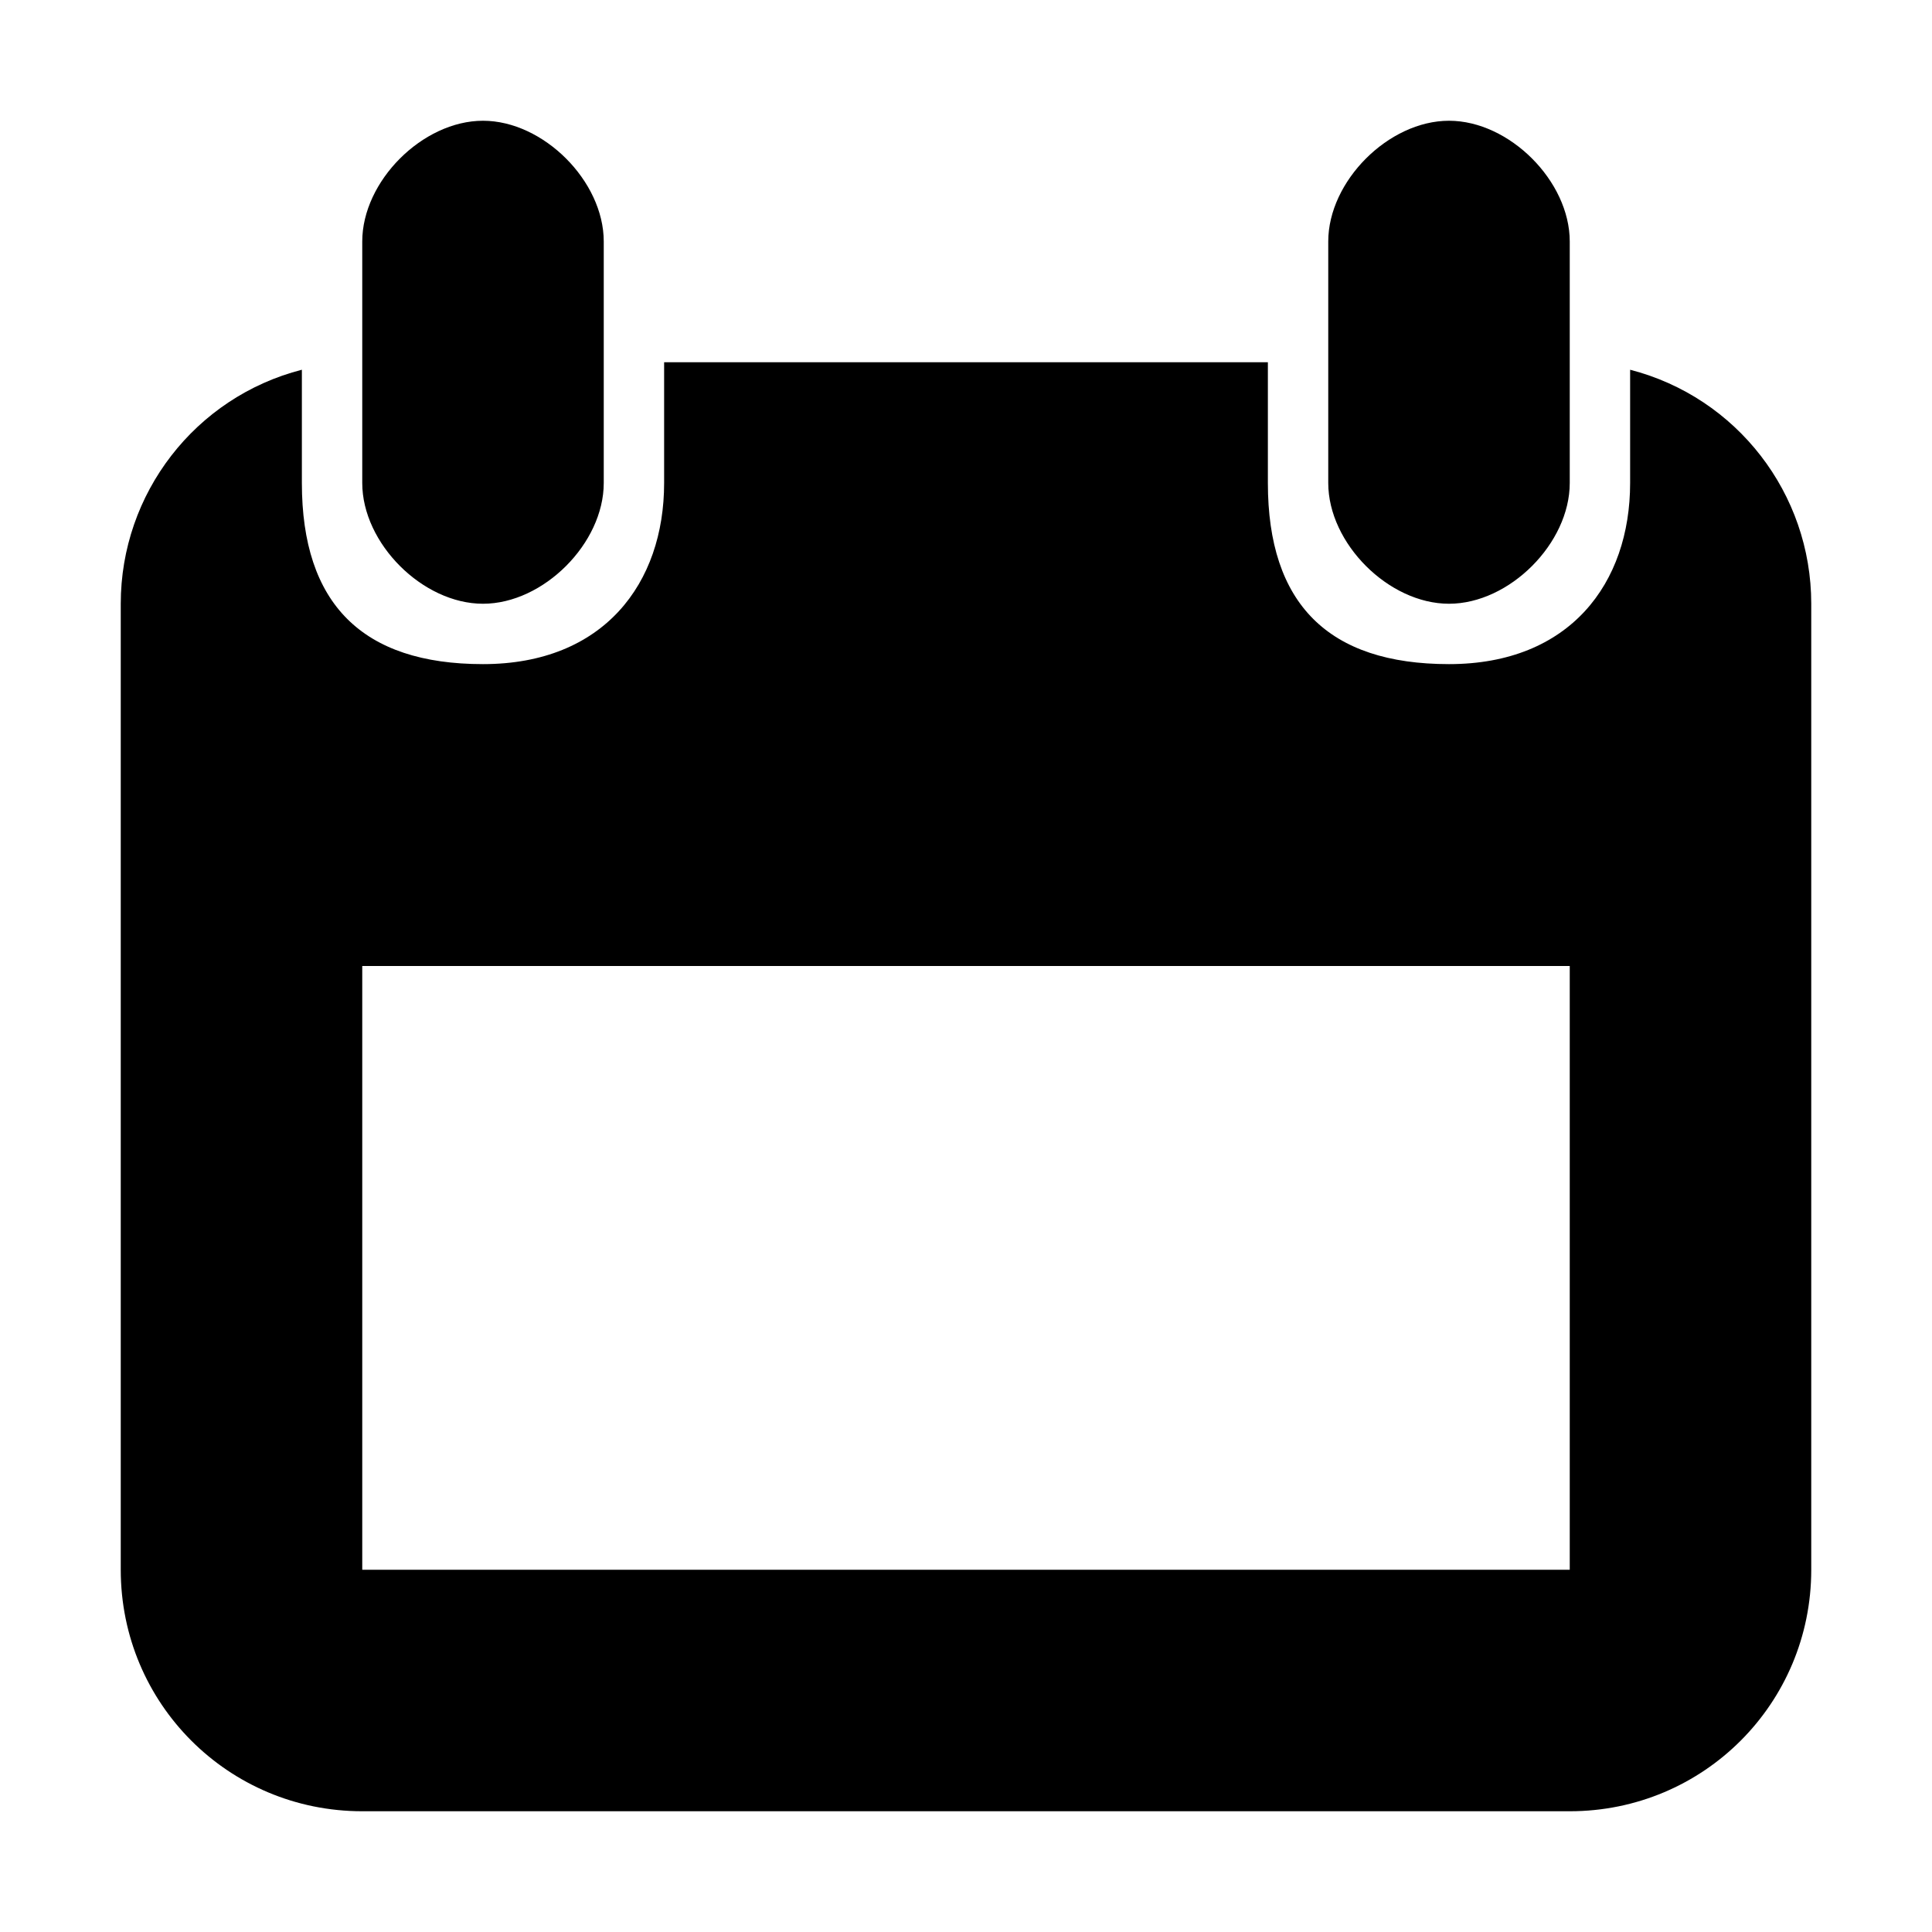
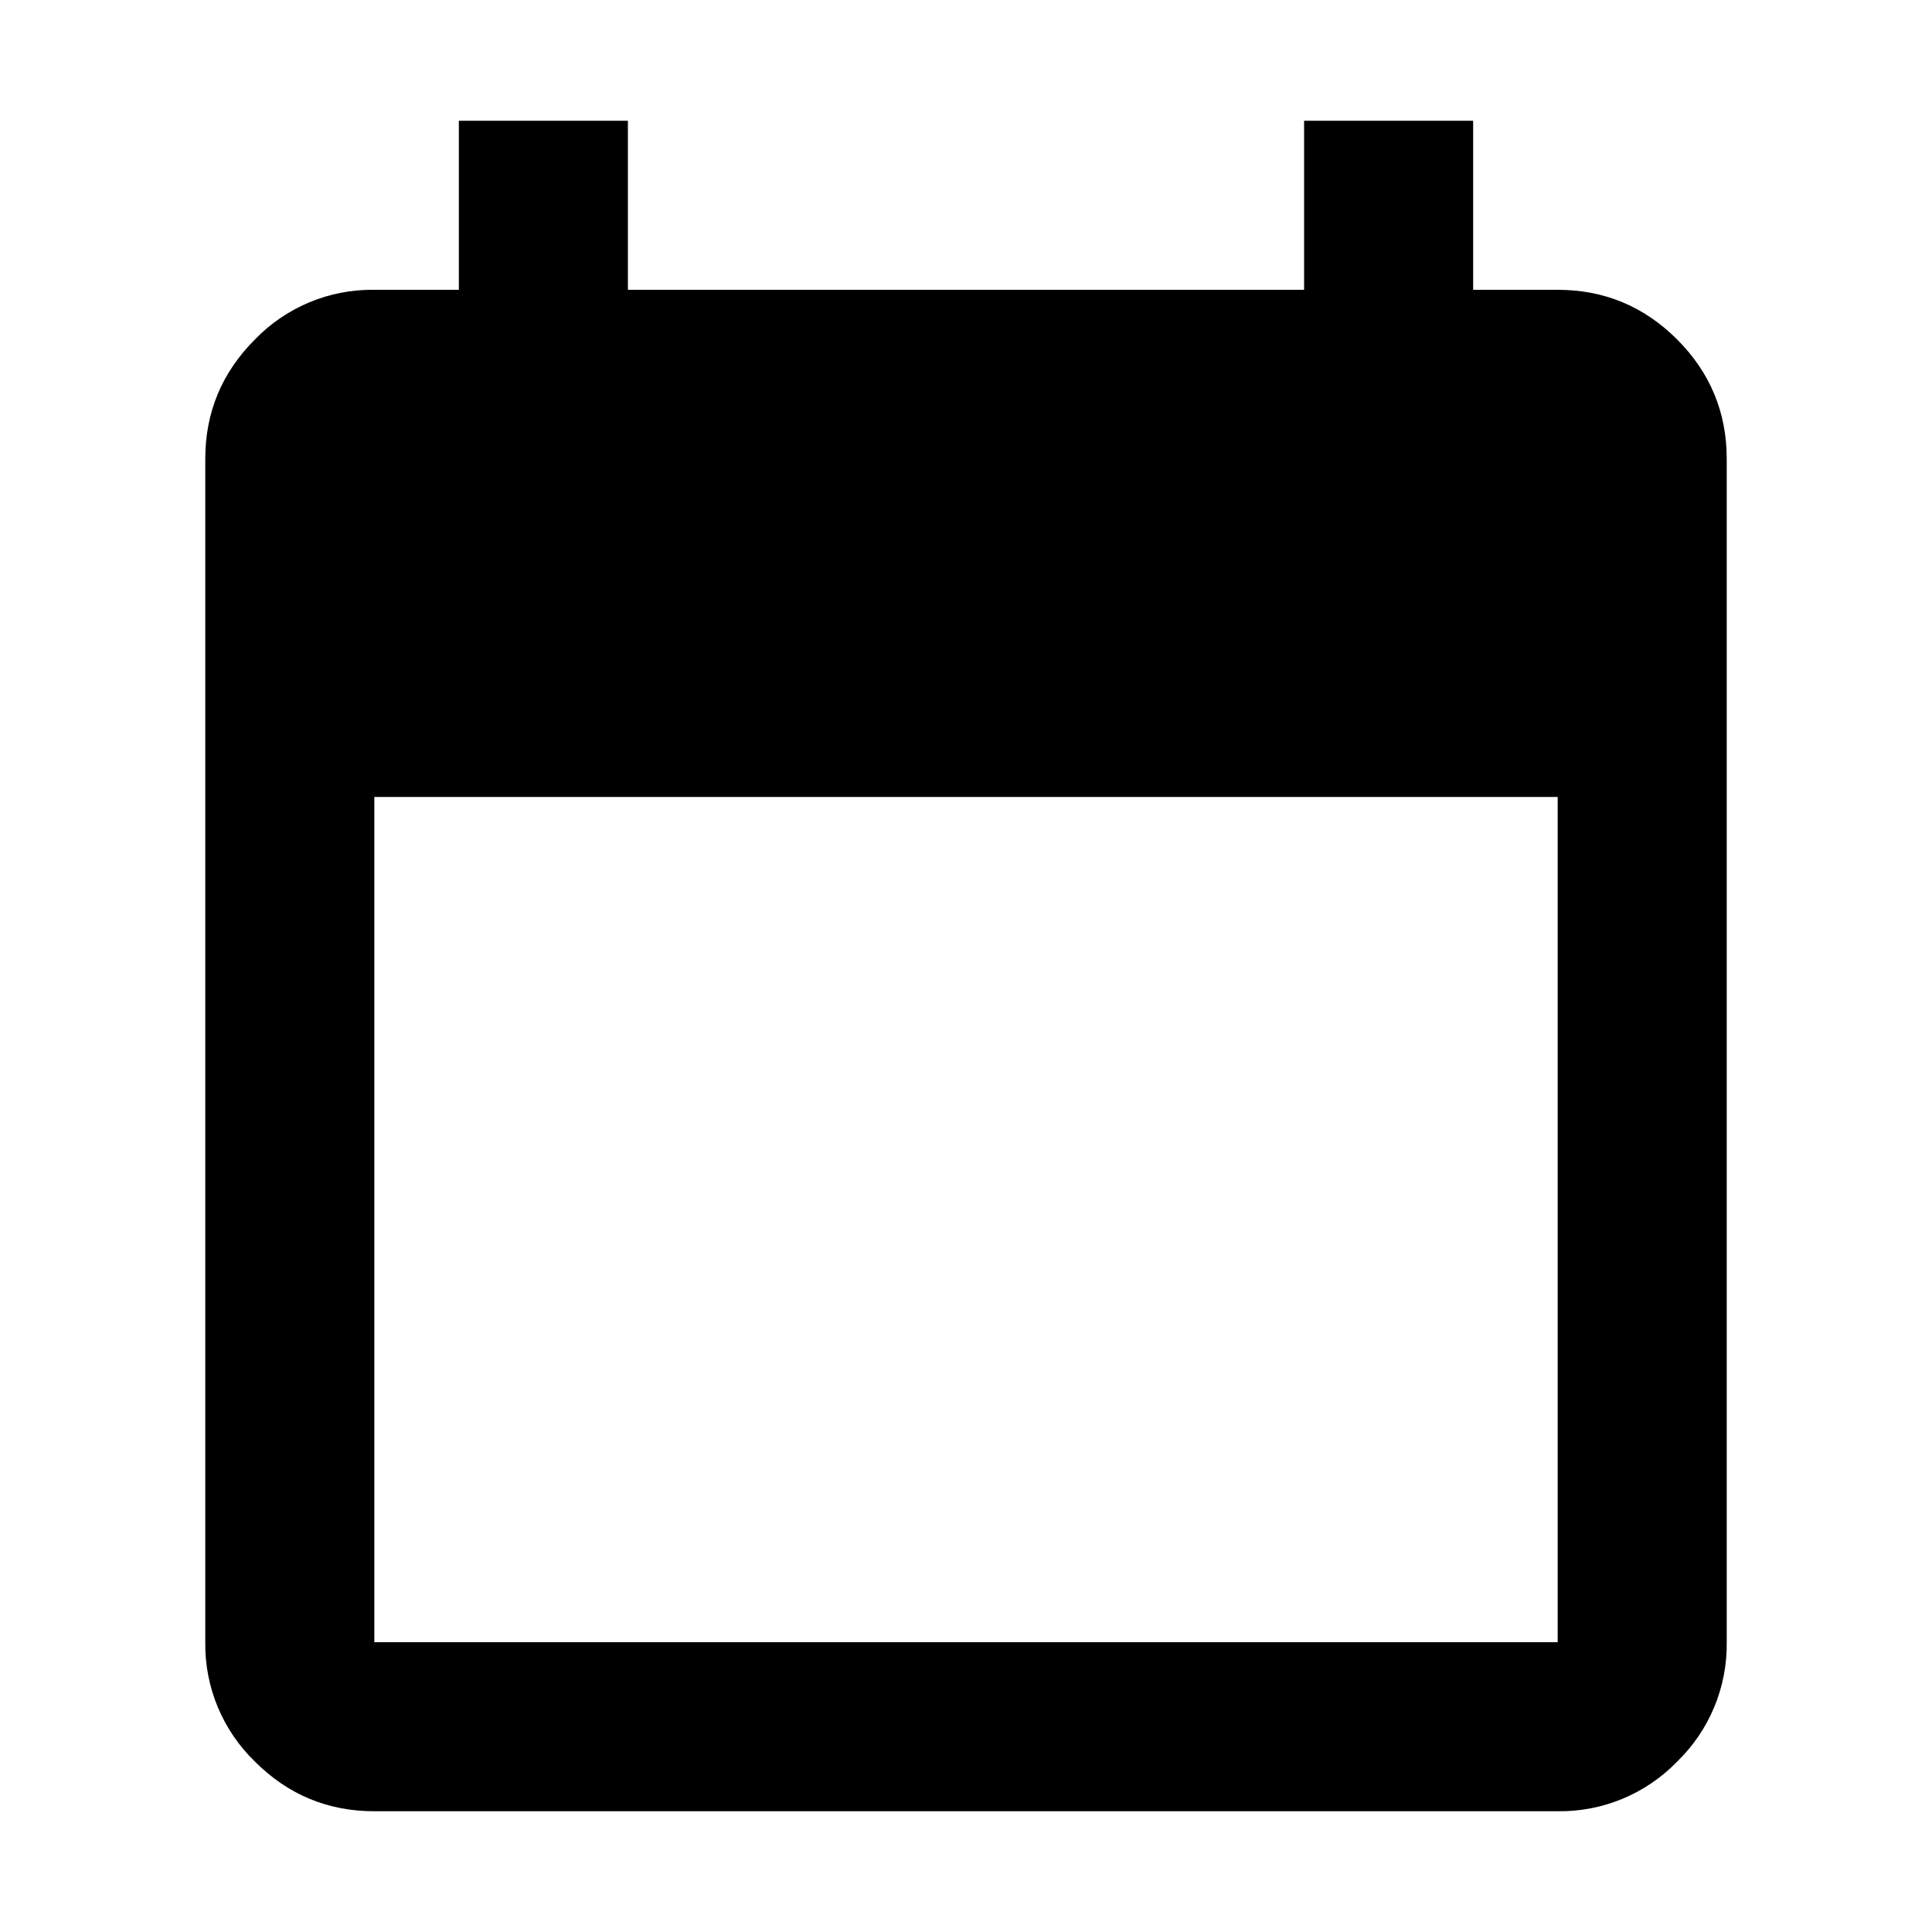
- <svg xmlns="http://www.w3.org/2000/svg" width="16" height="16" version="1.1" viewbox="0 0 16 16">
-   <path d="m4 1c-0.5 0-1 0.5-1 1v2c0 0.5 0.5 1 1 1s1-0.5 1-1v-2c0-0.5-0.5-1-1-1zm8 0c-0.5 0-1 0.5-1 1v2c0 0.5 0.5 1 1 1s1-0.5 1-1v-2c0-0.5-0.5-1-1-1zm-6.5 2v1c0 0.831-0.5 1.5-1.5 1.5s-1.5-0.5-1.5-1.5v-0.938c-0.884 0.227-1.5 1.025-1.5 1.938v8c0 1.108 0.892 2 2 2h10c1.108 0 2-0.892 2-2v-8c0-0.913-0.616-1.71-1.5-1.938v0.938c0 0.831-0.5 1.5-1.5 1.5s-1.5-0.5-1.5-1.5v-1zm7.5 5v5h-10v-5z" />
+ <svg xmlns="http://www.w3.org/2000/svg" viewBox="0 0 16 16" height="16" width="16" xml:space="preserve" style="fill-rule:evenodd;clip-rule:evenodd;stroke-linejoin:round;stroke-miterlimit:2">
+   <path d="M5 22c-.55 0-1.021-.196-1.412-.587A1.927 1.927 0 0 1 3 20V6c0-.55.196-1.021.588-1.413A1.926 1.926 0 0 1 5 4h1V2h2v2h8V2h2v2h1c.55 0 1.021.196 1.413.587.391.392.587.863.587 1.413v14a1.93 1.93 0 0 1-.587 1.413A1.93 1.93 0 0 1 19 22H5Zm0-2h14V10H5v10Z" style="fill-rule:nonzero" transform="matrix(.7 0 0 .7 -.4 -.4)" />
</svg>
